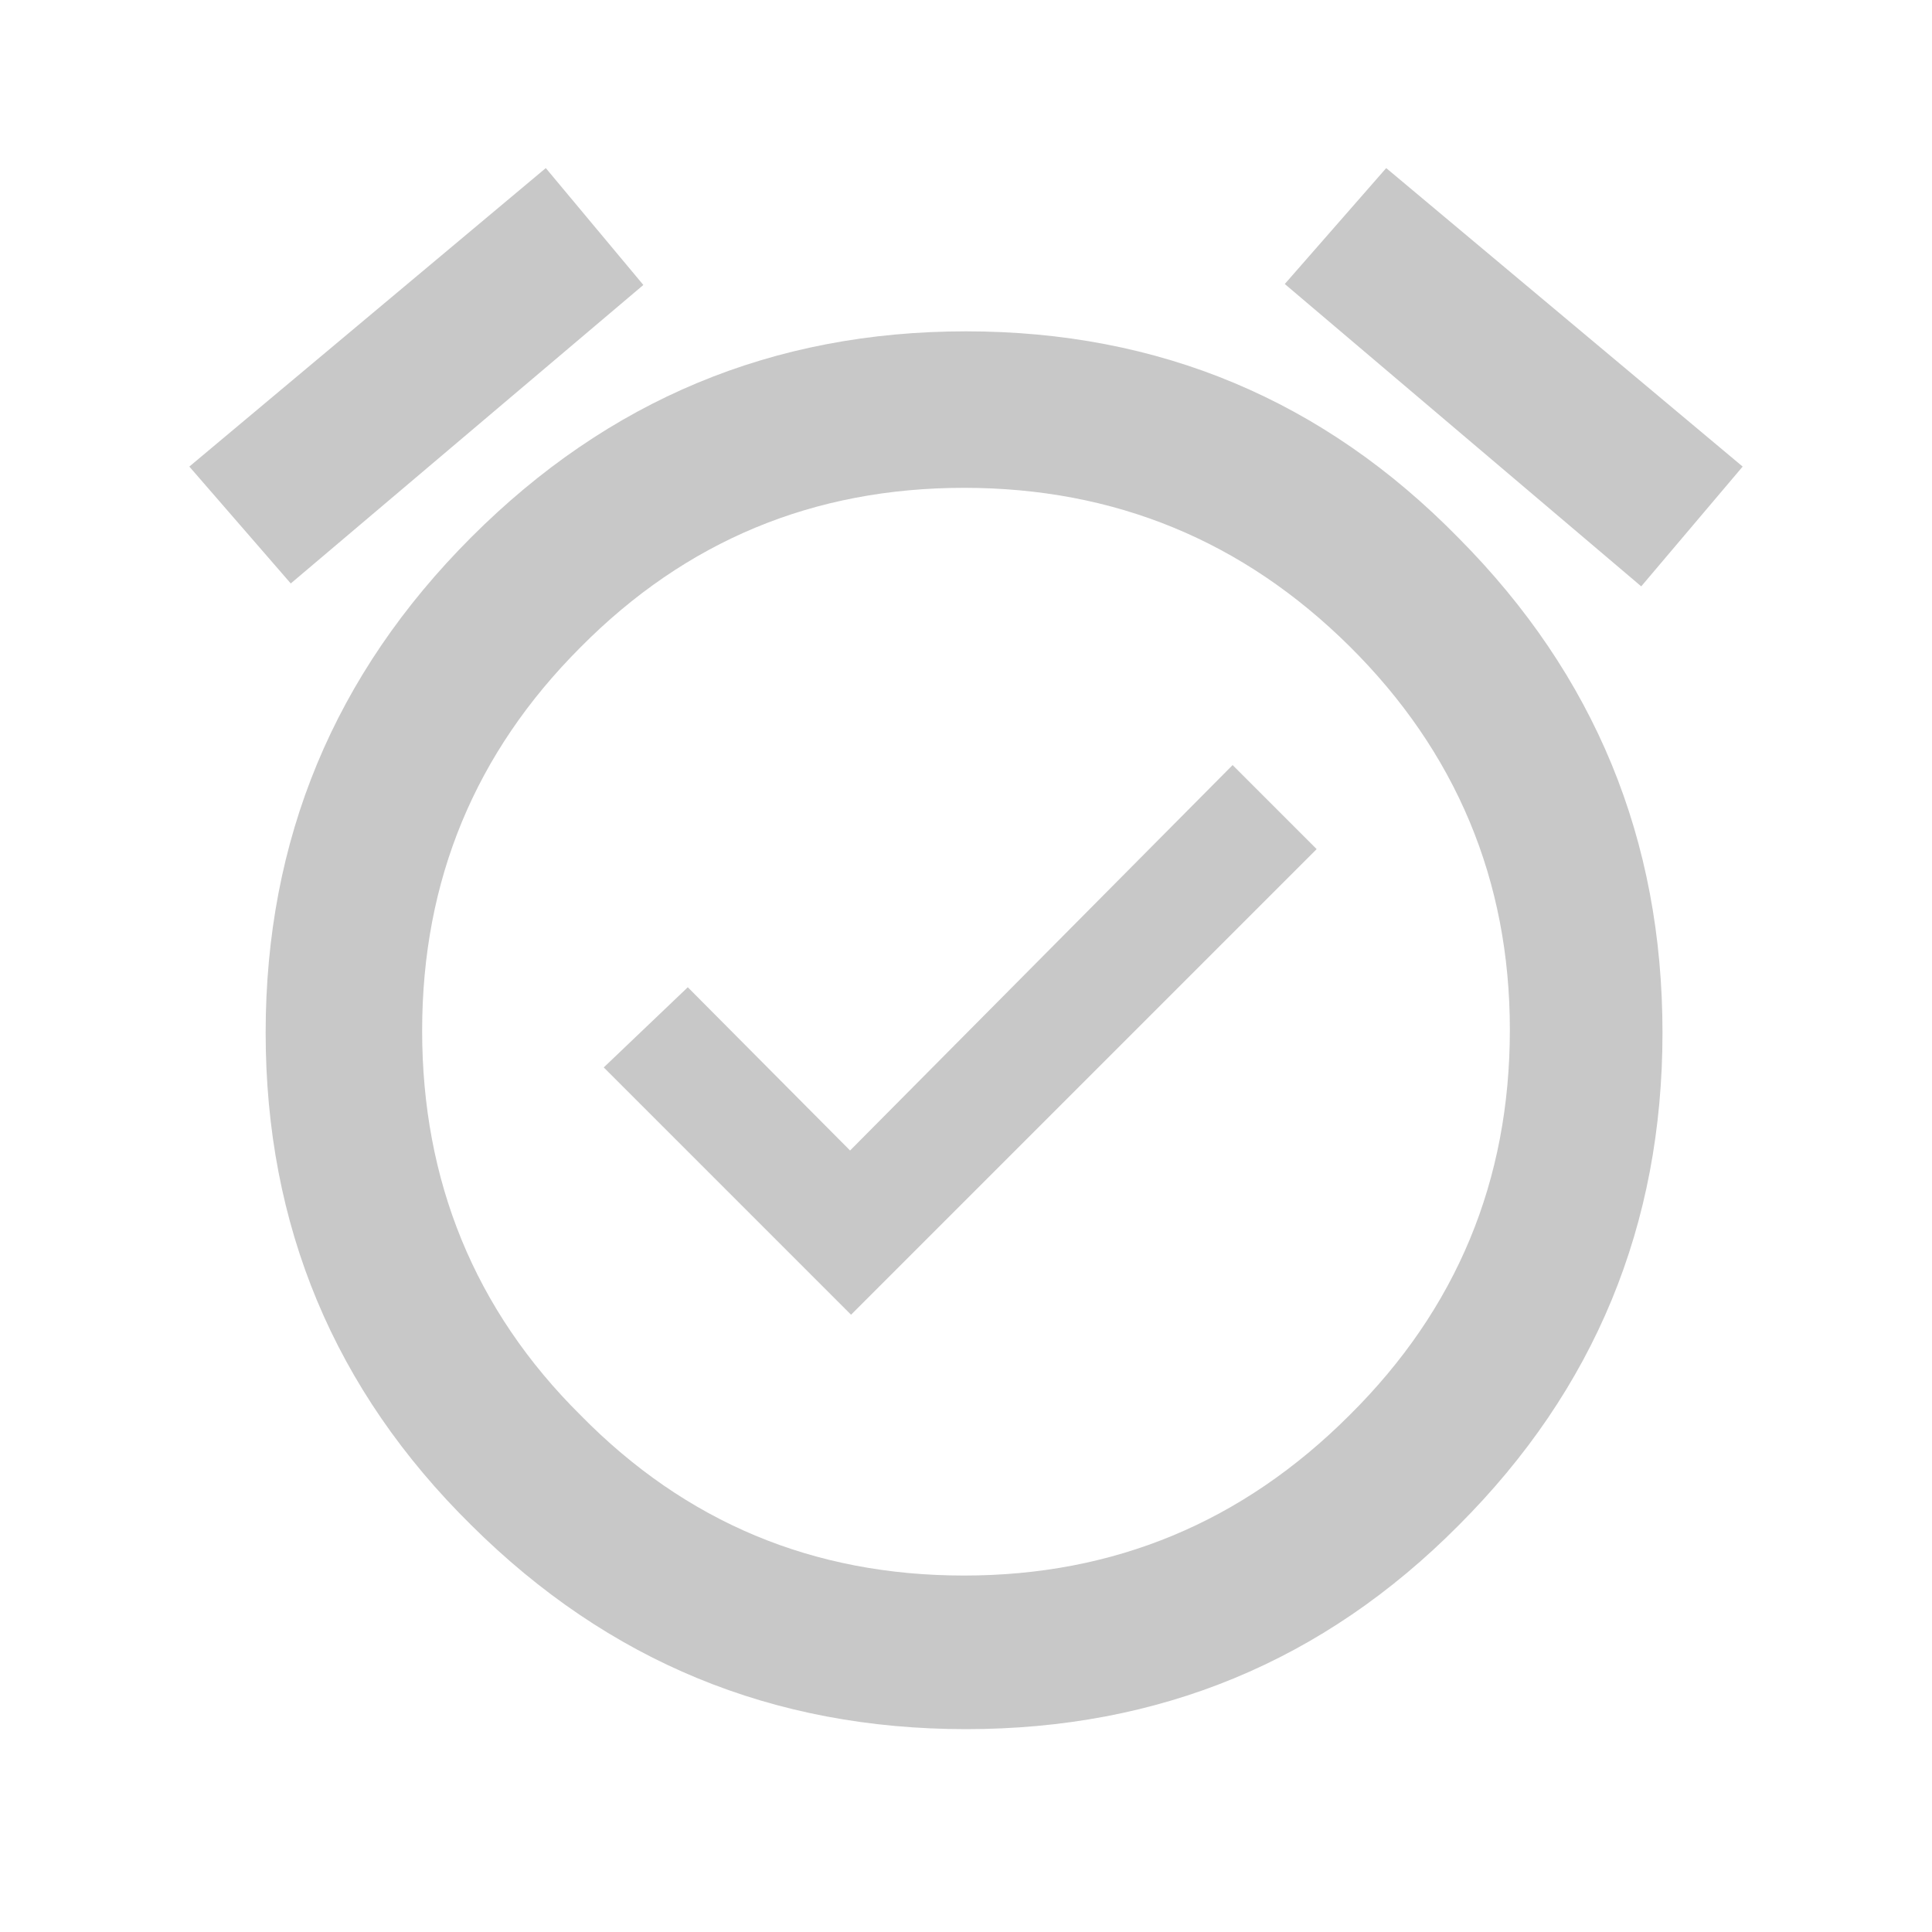
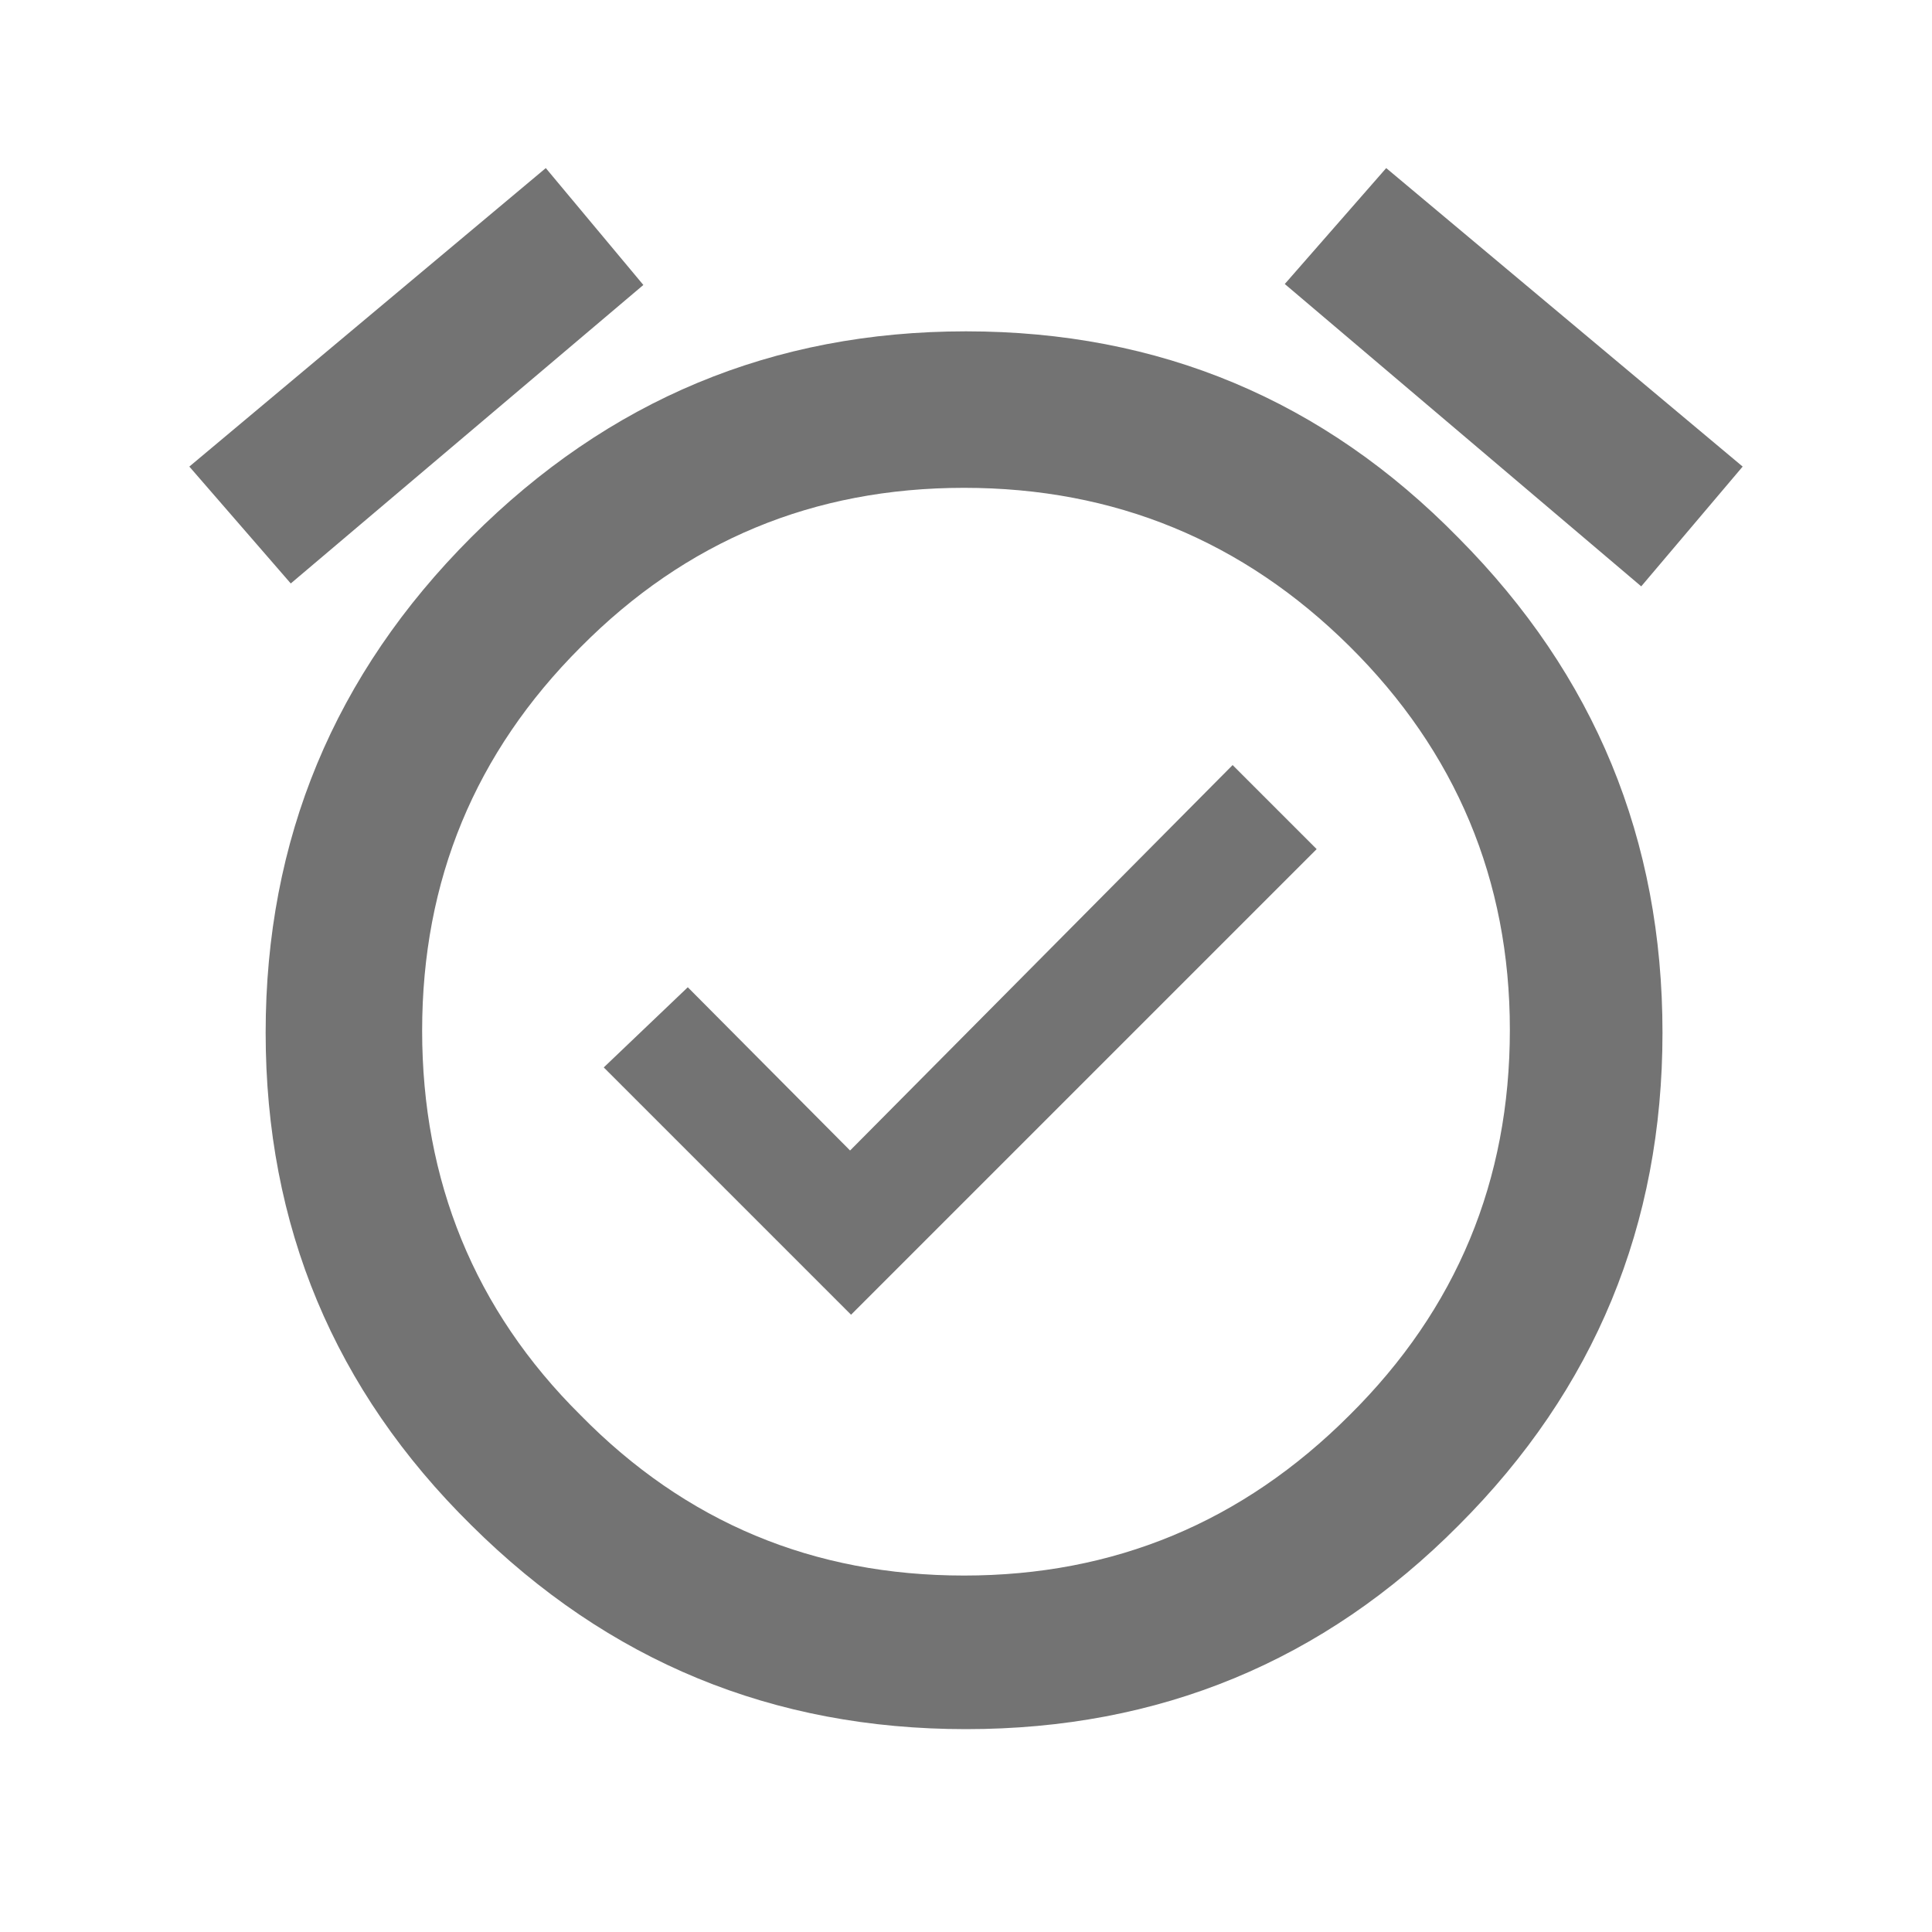
<svg xmlns="http://www.w3.org/2000/svg" version="1.1" id="Layer_1" x="0px" y="0px" viewBox="0 0 200 200" style="enable-background:new 0 0 200 200;" xml:space="preserve">
  <style type="text/css">
- 	.st0{fill:#C8C8C8;}
+ 	.st0{fill:#737373;}
</style>
-   <path class="st0" d="M71.2,102.2l-8.7,8.3l25.6,25.6l48.2-48.2l-8.7-8.7l-39.6,39.9L71.2,102.2z M43.7,106.7  c0-15.6,5.5-28.8,16.4-39.7C71,56,84.2,50.5,99.8,50.5c15.6,0,28.9,5.5,39.9,16.4c11,10.9,16.6,24.2,16.6,39.7  c0,15.6-5.5,28.9-16.6,39.9c-11.1,11.1-24.4,16.6-39.9,16.6c-15.6,0-28.8-5.5-39.7-16.6C49.1,135.6,43.7,122.2,43.7,106.7   M27.5,106.9c0,20,7.1,37,21.3,51C63,172,80,179,100,179c20,0,37-7,51-21.1c14.1-14.1,21.1-31.1,21.1-51c0-20-7-37-21.1-51.2  C137,41.4,120,34.3,100,34.3c-20,0-37,7.1-51.2,21.3C34.6,69.8,27.5,86.9,27.5,106.9 M56.5,17.4L19.6,48.3l10.5,12.1l36.5-30.9  L56.5,17.4z M143.5,17.4L133,29.4l36.9,31.3l10.5-12.4L143.5,17.4z" />
+   <path class="st0" d="M71.2,102.2l-8.7,8.3l25.6,25.6l48.2-48.2l-8.7-8.7L88,119.1L71.2,102.2z M43.7,106.7  c0-15.6,5.5-28.8,16.4-39.7C71,56,84.2,50.5,99.8,50.5s28.9,5.5,39.9,16.4c11,10.9,16.6,24.2,16.6,39.7c0,15.6-5.5,28.9-16.6,39.9  c-11.1,11.1-24.4,16.6-39.9,16.6c-15.6,0-28.8-5.5-39.7-16.6C49.1,135.6,43.7,122.2,43.7,106.7 M27.5,106.9c0,20,7.1,37,21.3,51  C63,172,80,179,100,179s37-7,51-21.1c14.1-14.1,21.1-31.1,21.1-51c0-20-7-37-21.1-51.2c-14-14.3-31-21.4-51-21.4s-37,7.1-51.2,21.3  S27.5,86.9,27.5,106.9 M56.5,17.4L19.6,48.3l10.5,12.1l36.5-30.9L56.5,17.4z M143.5,17.4l-10.5,12l36.9,31.3l10.5-12.4L143.5,17.4z" />
</svg>
